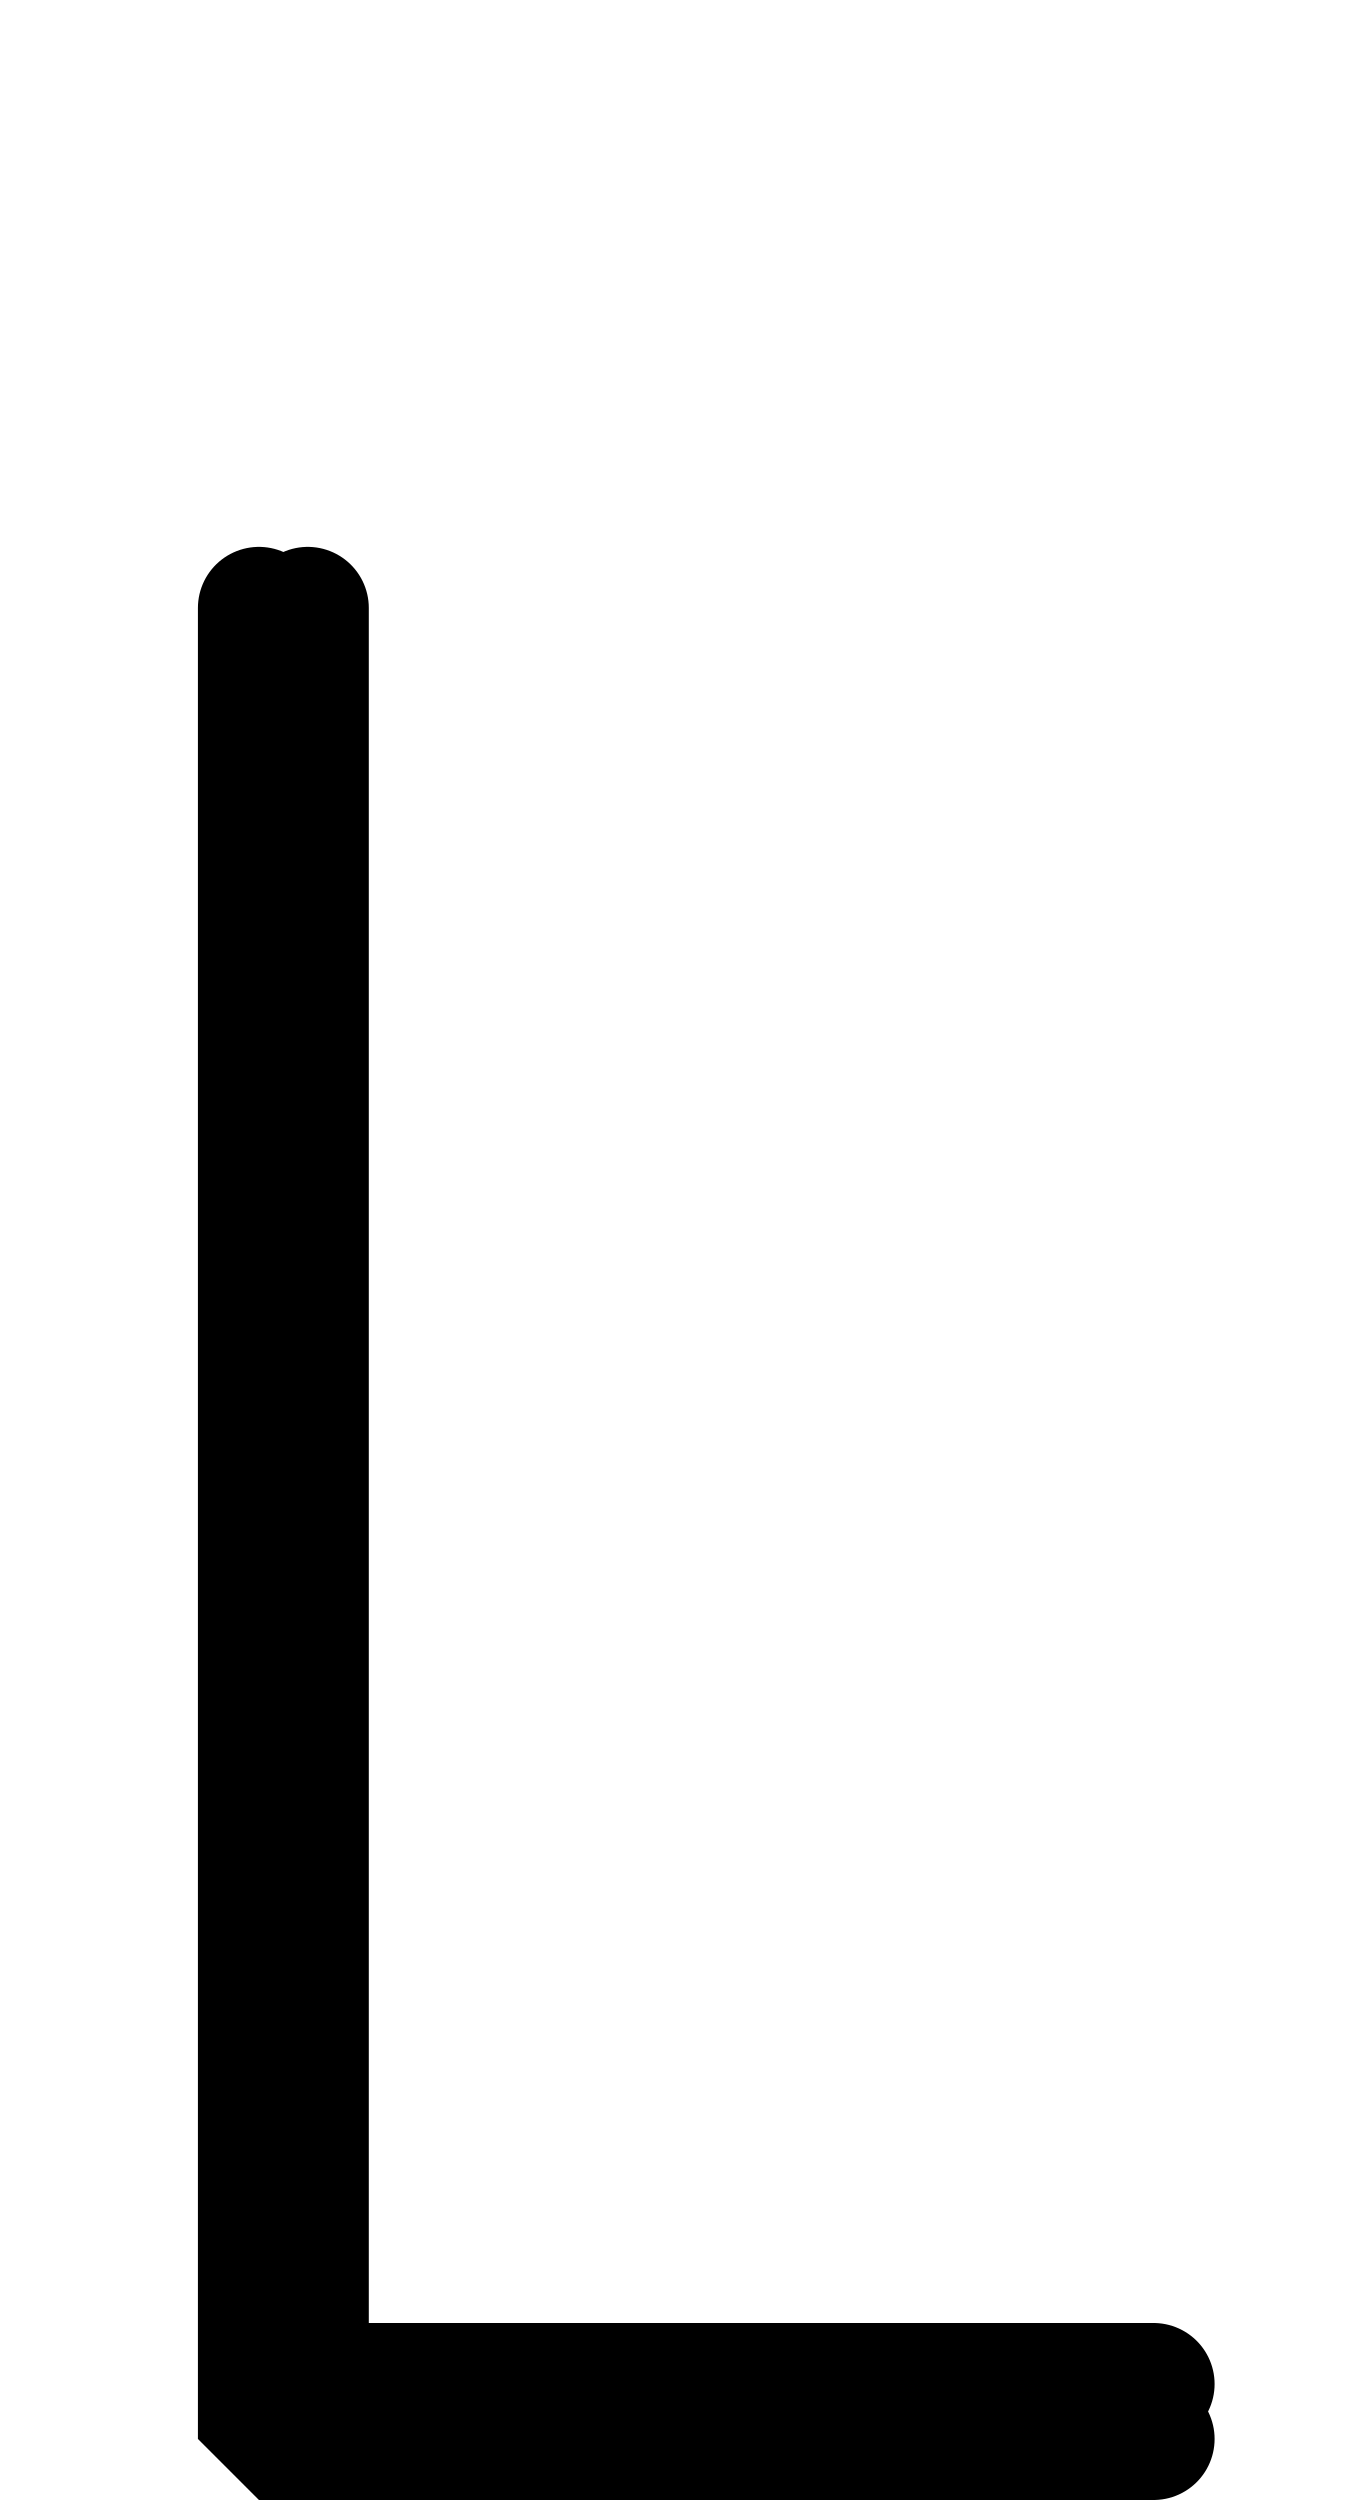
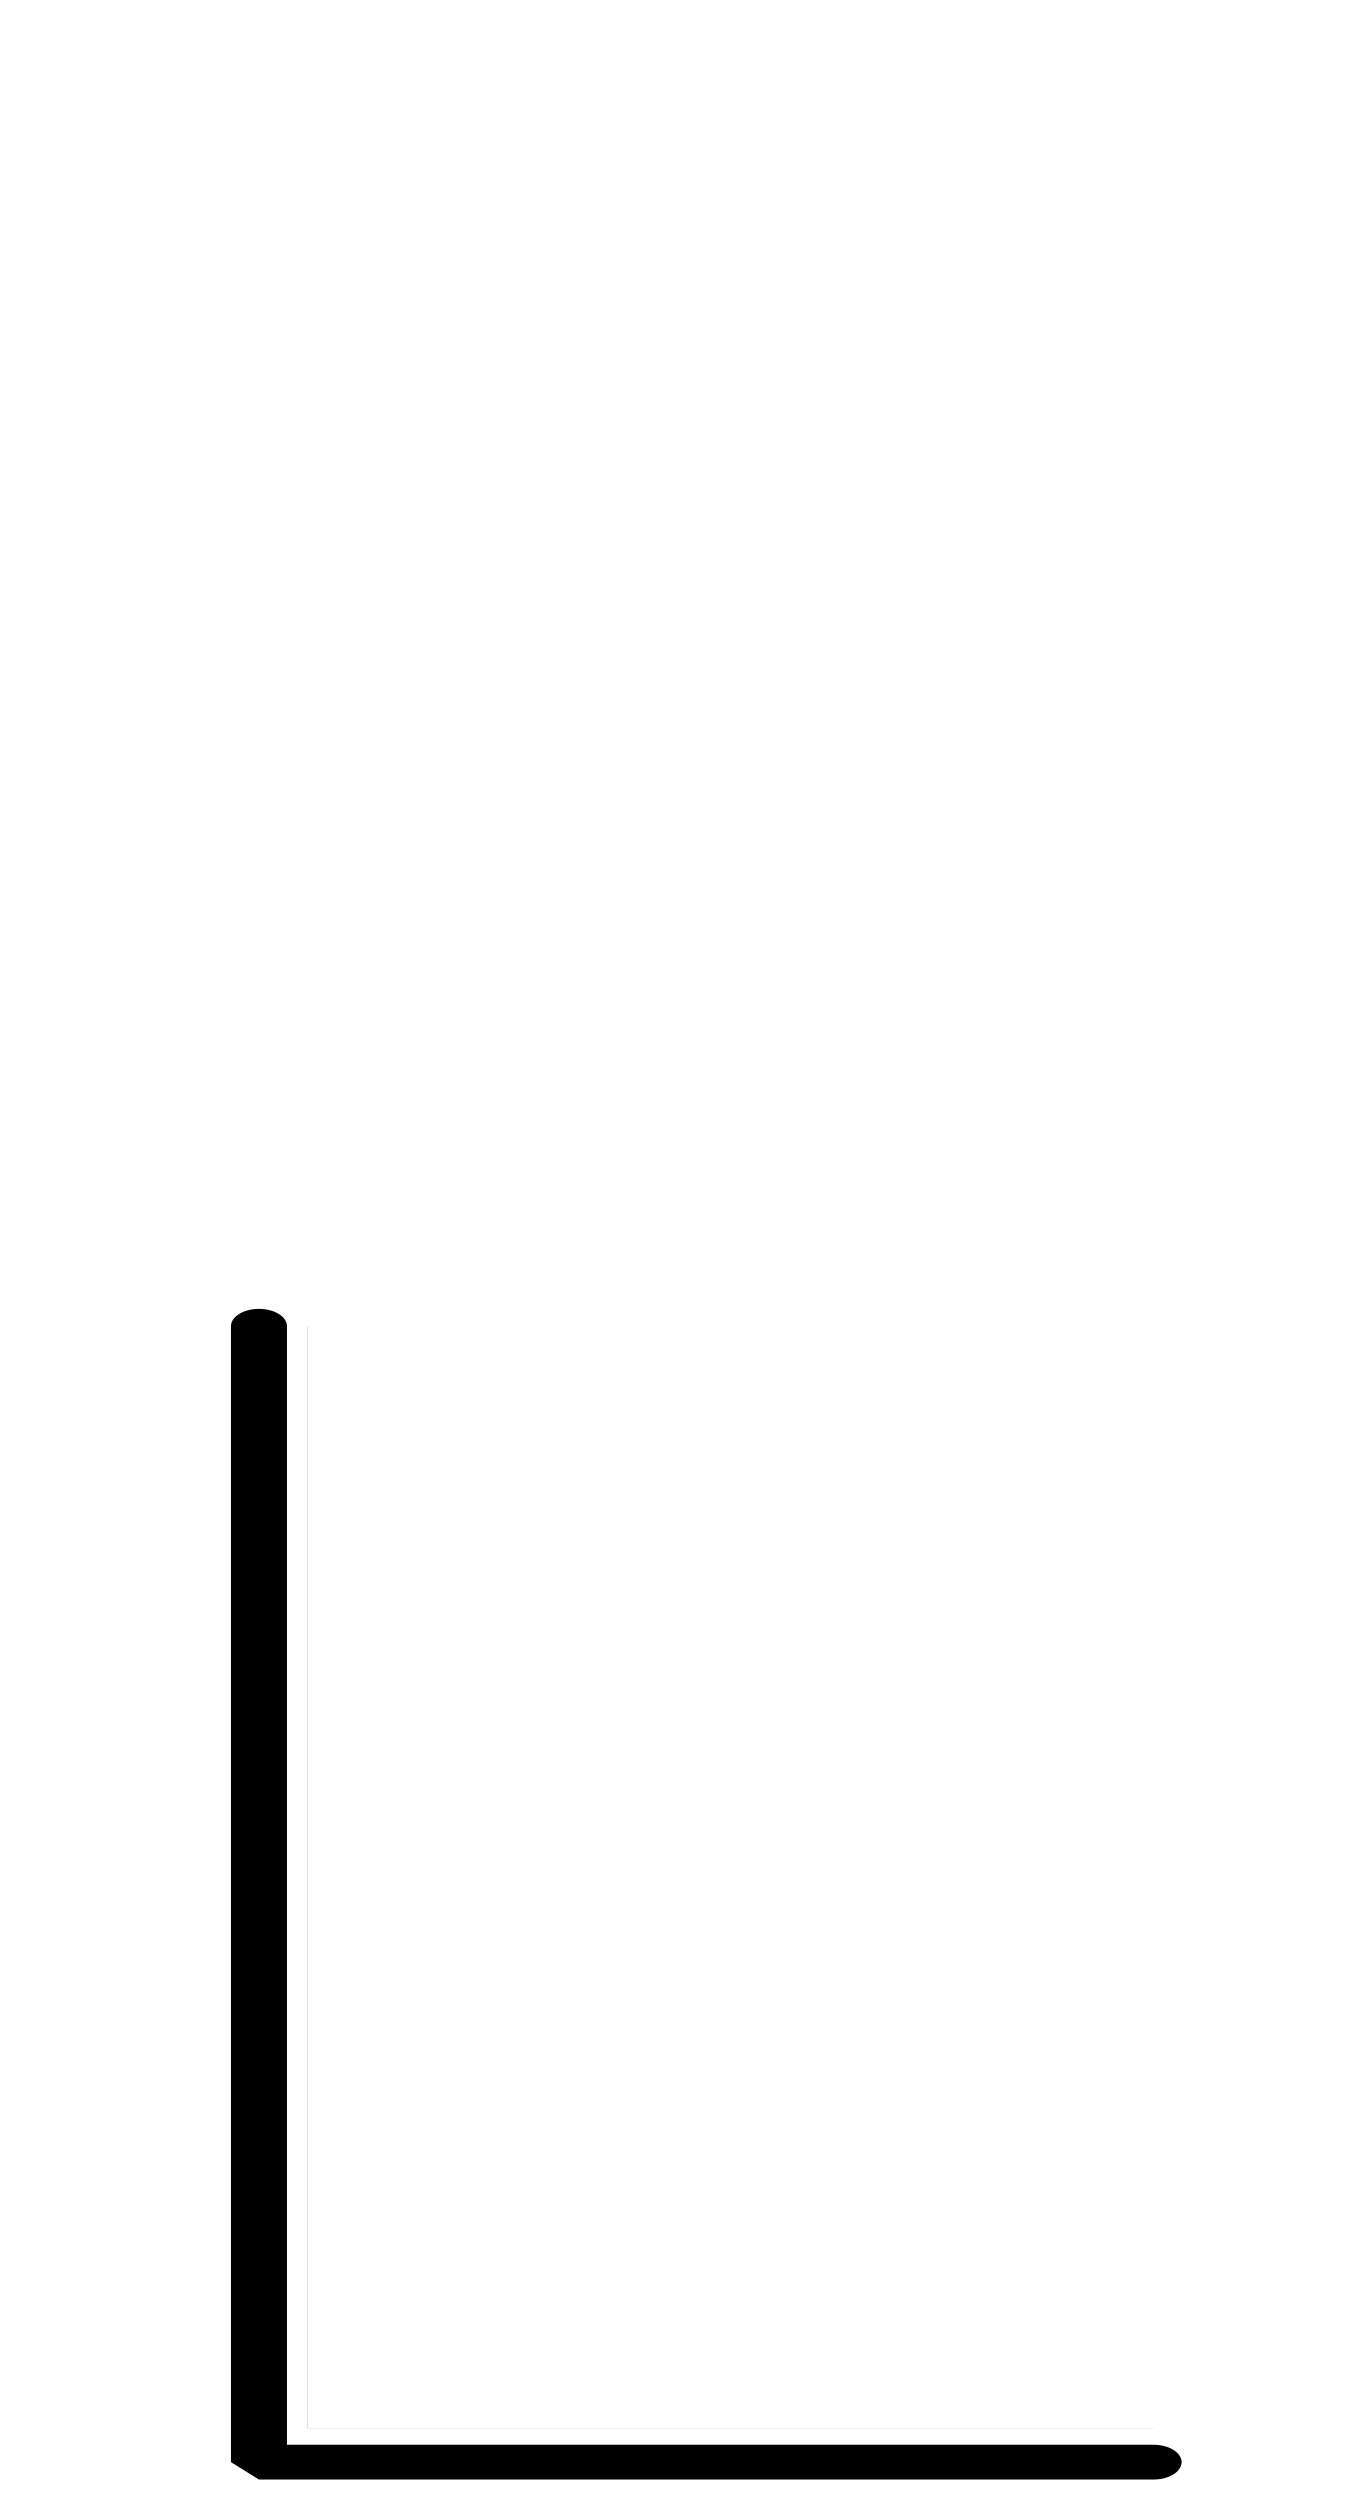
<svg xmlns="http://www.w3.org/2000/svg" version="1.1" viewBox="0 -288 1104 2048" id="svg6" width="1104" height="2048">
  <defs id="defs10" />
-   <g id="layer3">
-     <path id="path5236-7-72-2" d="M 212.133,210 V 1710 H 945" style="display: inline; fill: none; fill-rule: evenodd; stroke: rgb(0, 0, 0); stroke-width: 100; stroke-linecap: round; stroke-linejoin: bevel; stroke-miterlimit: 4; stroke-dasharray: none; stroke-opacity: 1;" class="ext" />
-     <path id="path5236-72-2" d="M 252.122,210 V 1665 H 945" style="display: inline; fill: none; fill-rule: evenodd; stroke: rgb(0, 0, 0); stroke-width: 100; stroke-linecap: round; stroke-linejoin: bevel; stroke-miterlimit: 4; stroke-dasharray: none; stroke-opacity: 1;" class="int" />
+   <g id="layer3" transform="matrix(1,0,0,0.7876193,0,373.7898)">
+     <g id="g4486" transform="matrix(1,0,0,0.7876193,0,373.7898)">
+       <path class="ext" style="display: inline; fill: none; fill-rule: evenodd; stroke: rgb(0, 0, 0); stroke-width: 45.9; stroke-linecap: round; stroke-linejoin: bevel; stroke-miterlimit: 4; stroke-dasharray: none; stroke-opacity: 1;" d="M 212.133,210 V 1710 H 945" id="path5236-7-72-2" />
+       <path class="int" style="display: inline; fill: none; fill-rule: evenodd; stroke: rgb(0, 0, 0); stroke-width: 0.1; stroke-linecap: round; stroke-linejoin: bevel; stroke-miterlimit: 4; stroke-dasharray: none; stroke-opacity: 1;" d="M 252.122,210 V 1665 H 945" id="path5236-72-2" />
+     </g>
  </g>
</svg>
